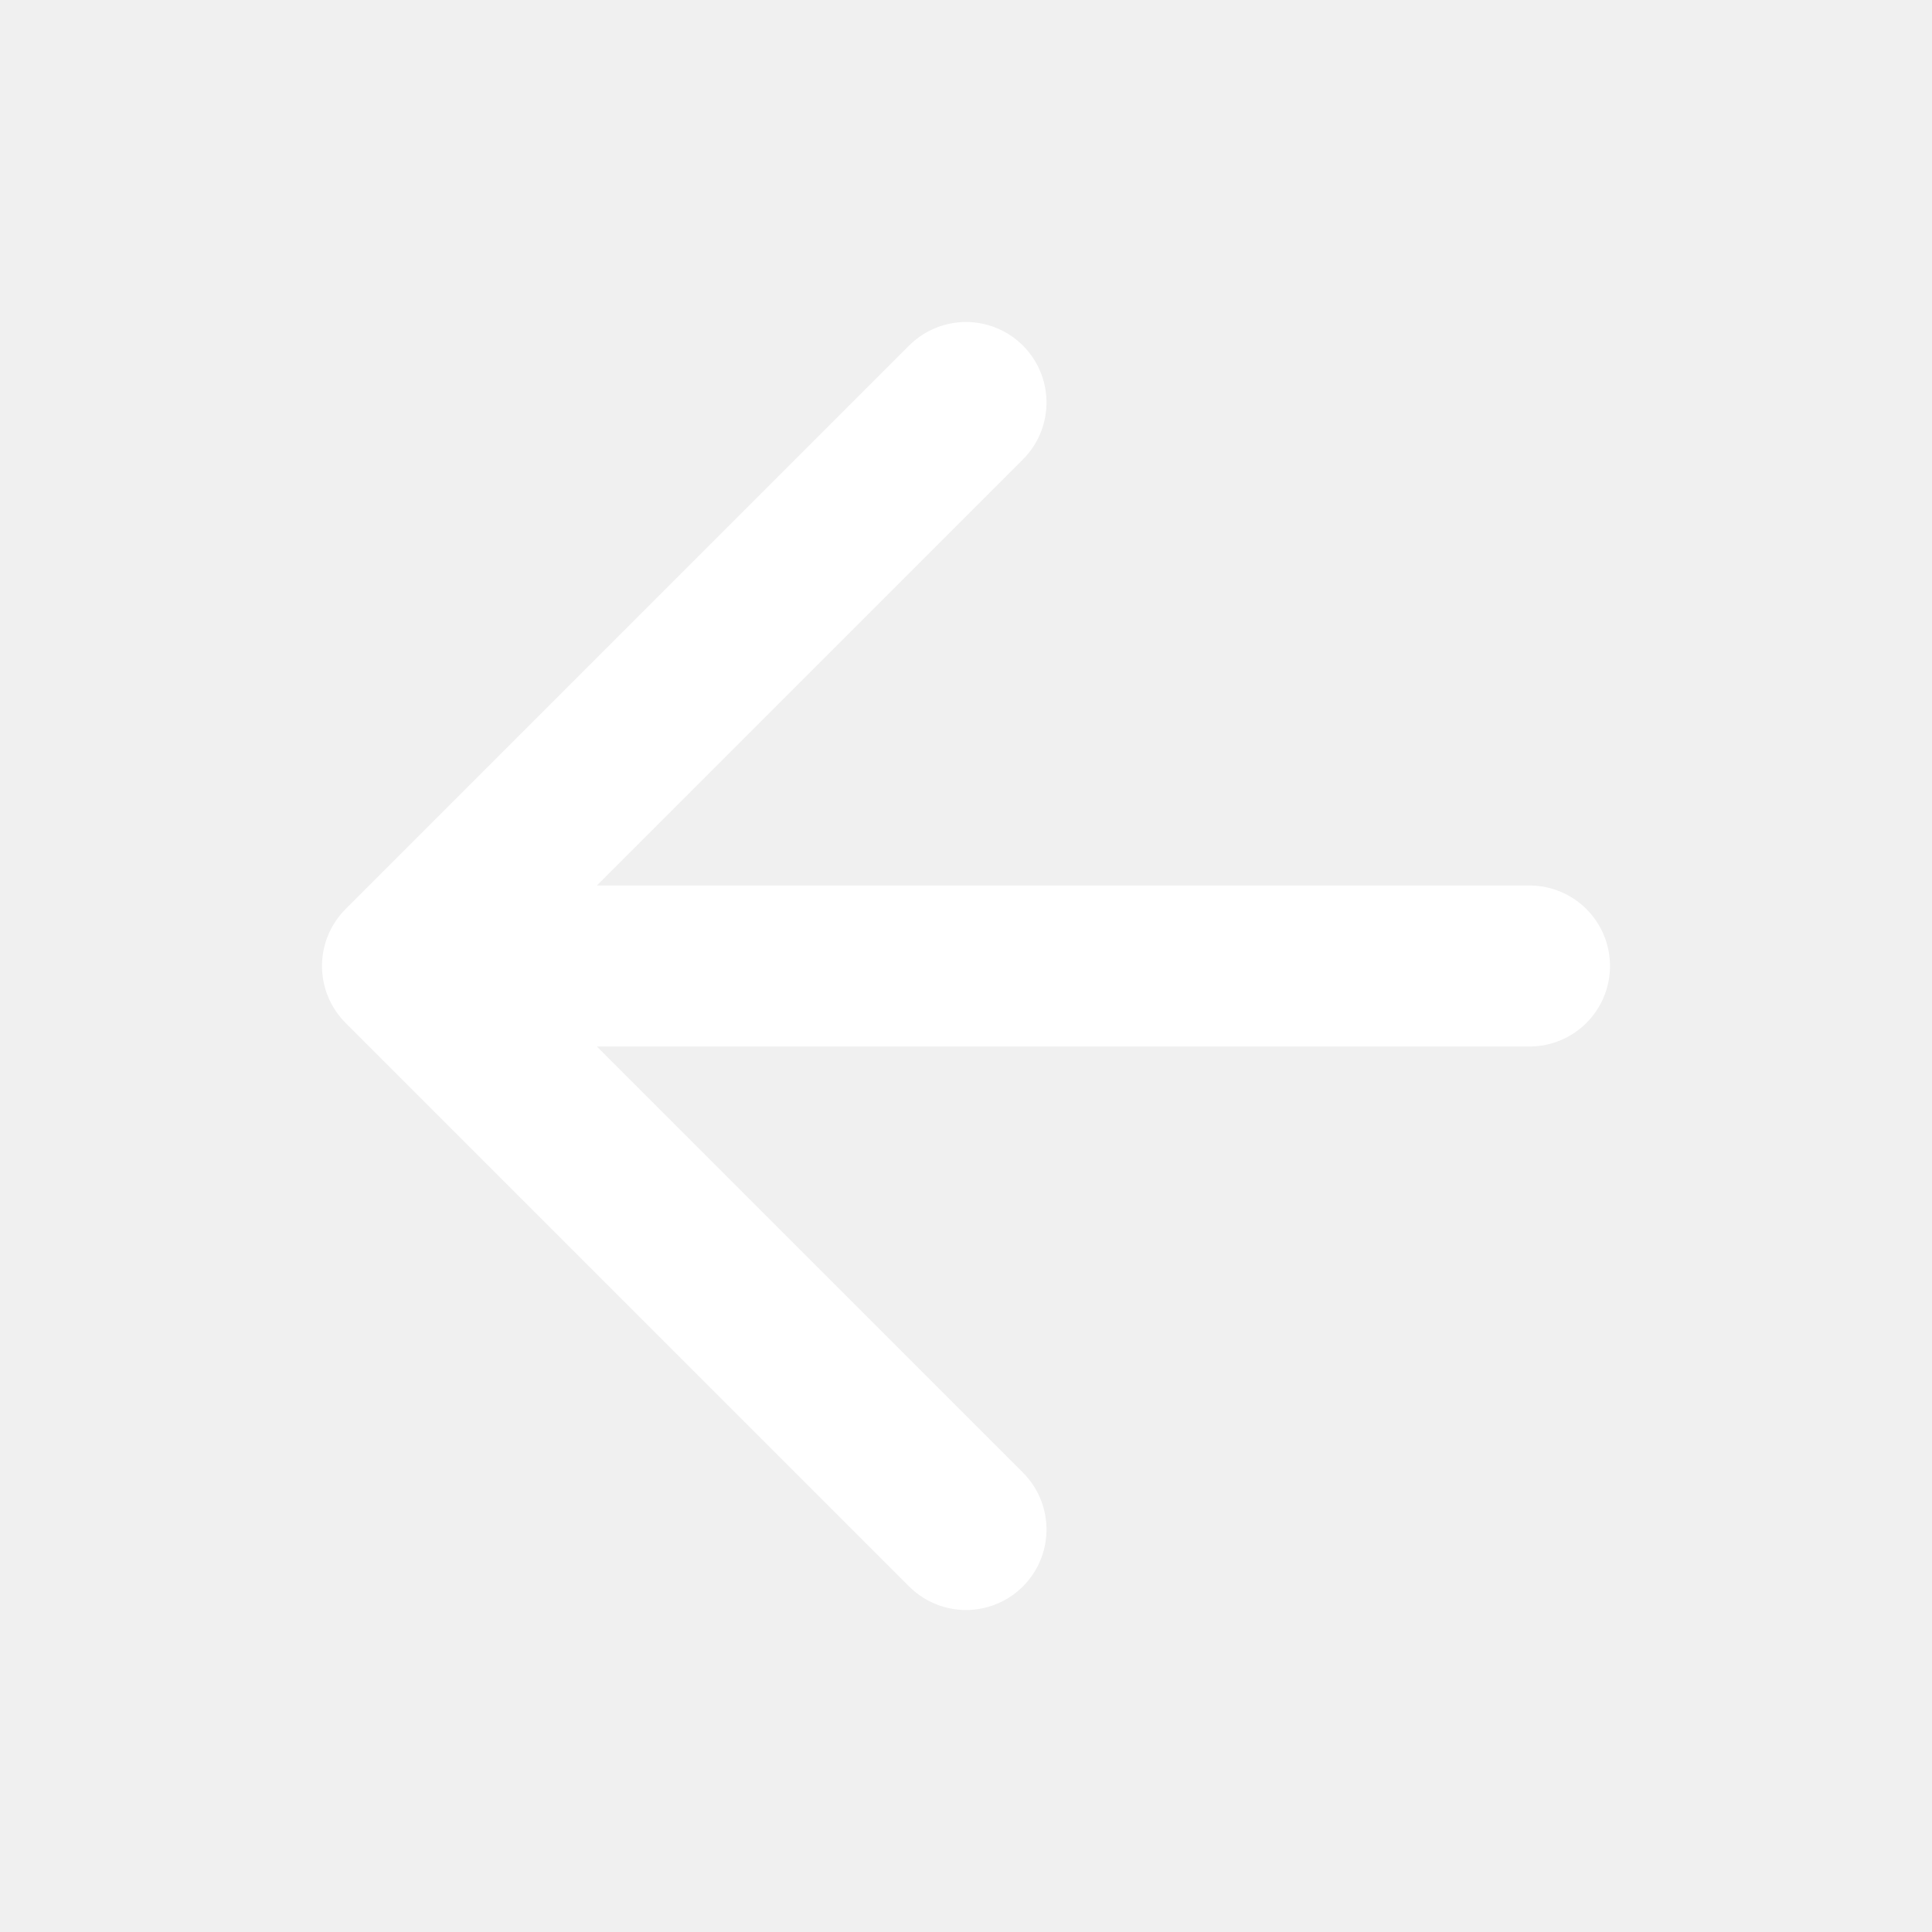
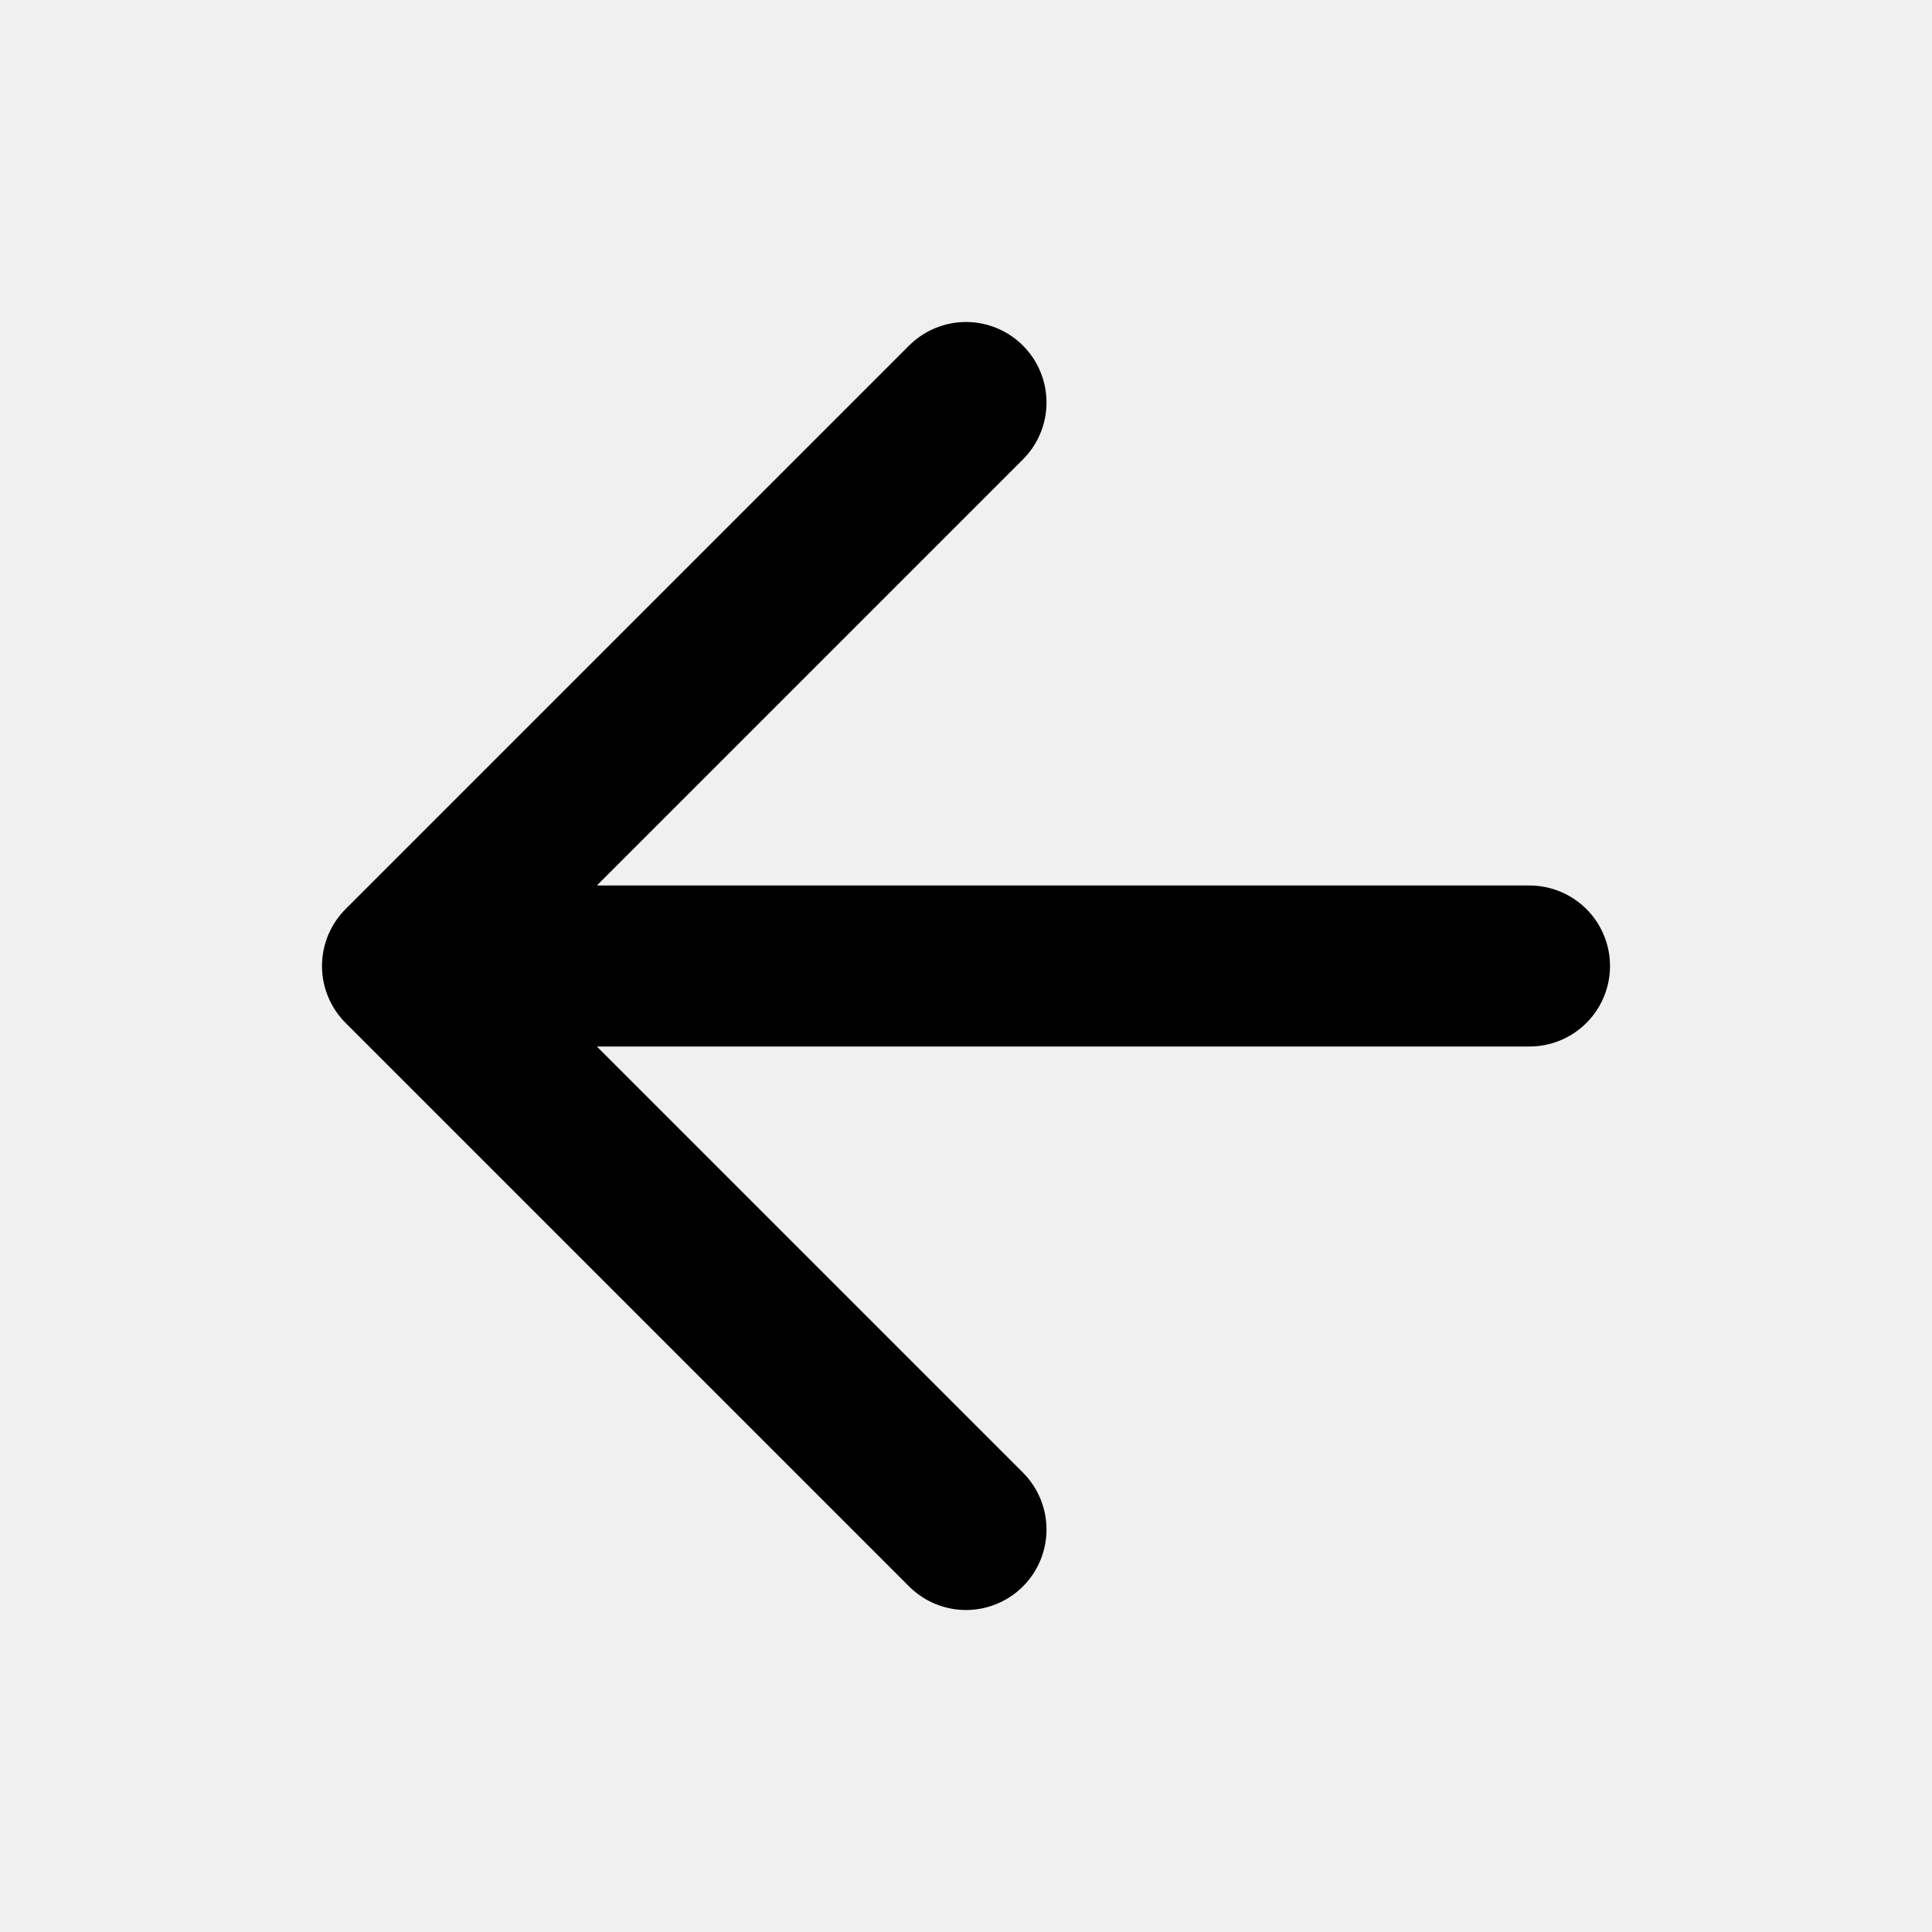
<svg xmlns="http://www.w3.org/2000/svg" width="24" height="24" viewBox="0 0 24 24" fill="none">
-   <path d="M19 12H5M5 12L12 19M5 12L12 5" stroke="white" stroke-width="2" stroke-linecap="round" stroke-linejoin="round" />
+   <path d="M19 12H5M5 12L12 19M5 12L12 5" stroke="black" stroke-width="2" stroke-linecap="round" stroke-linejoin="round" />
</svg>
